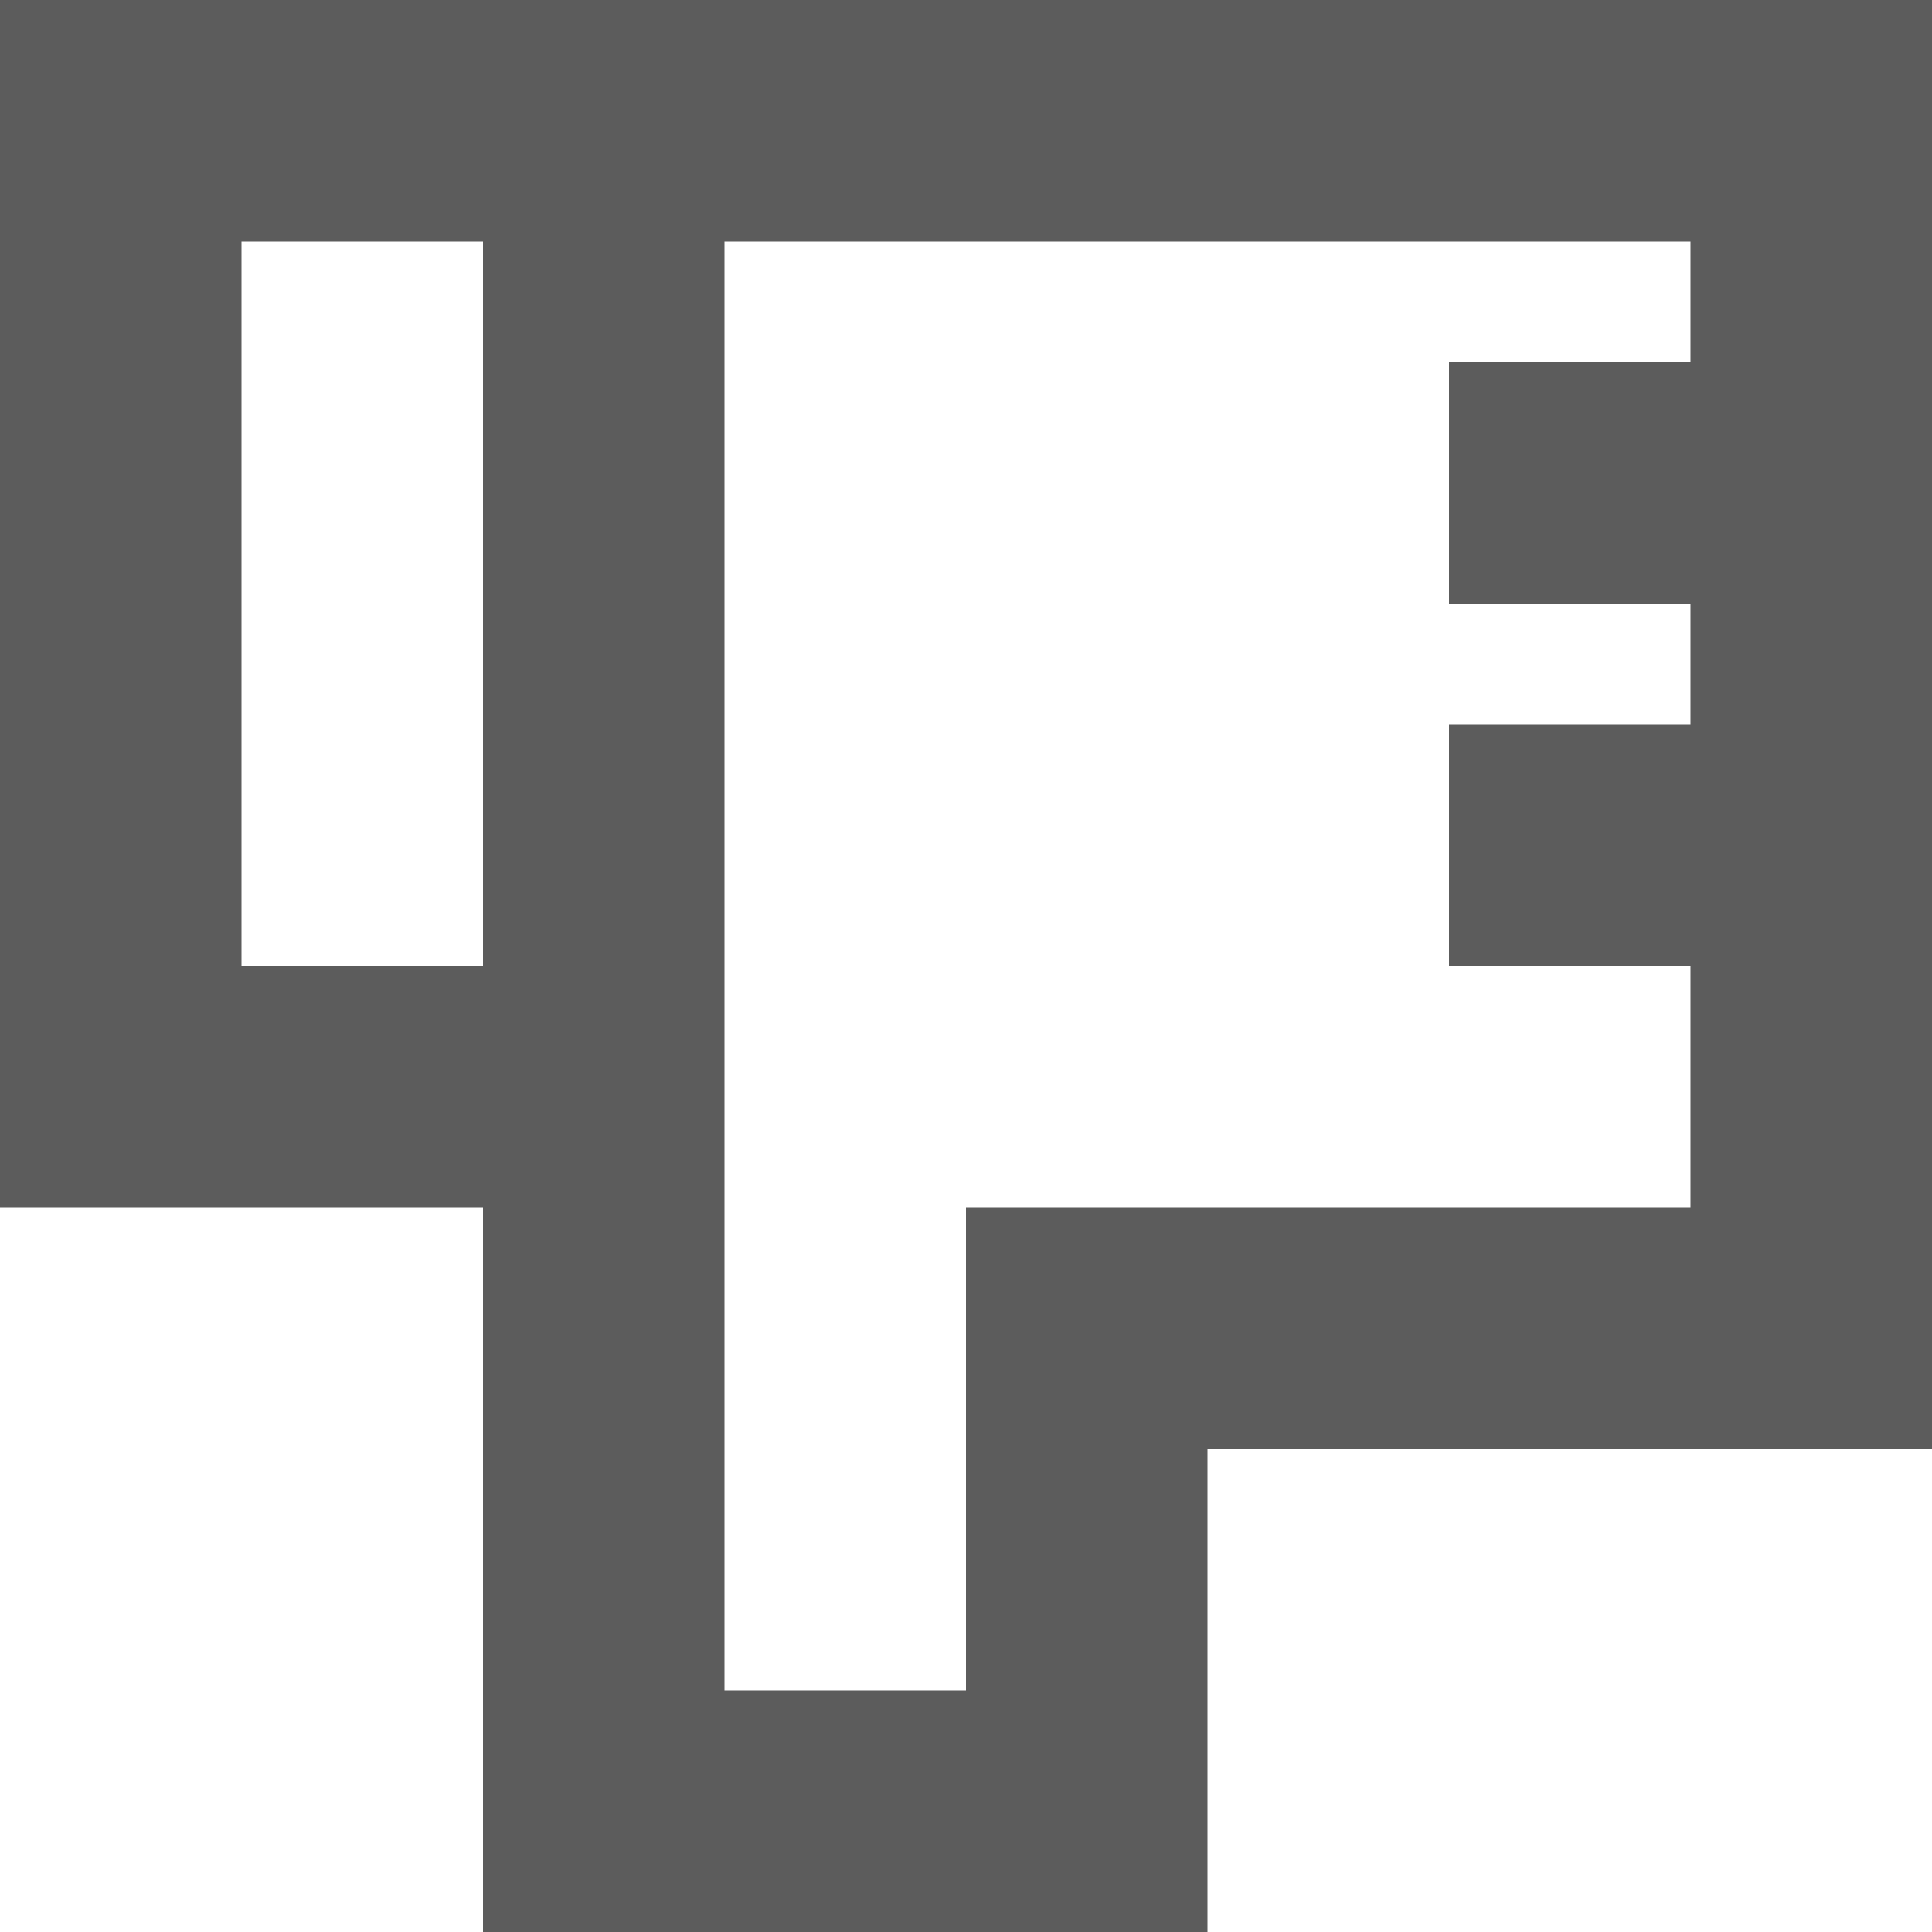
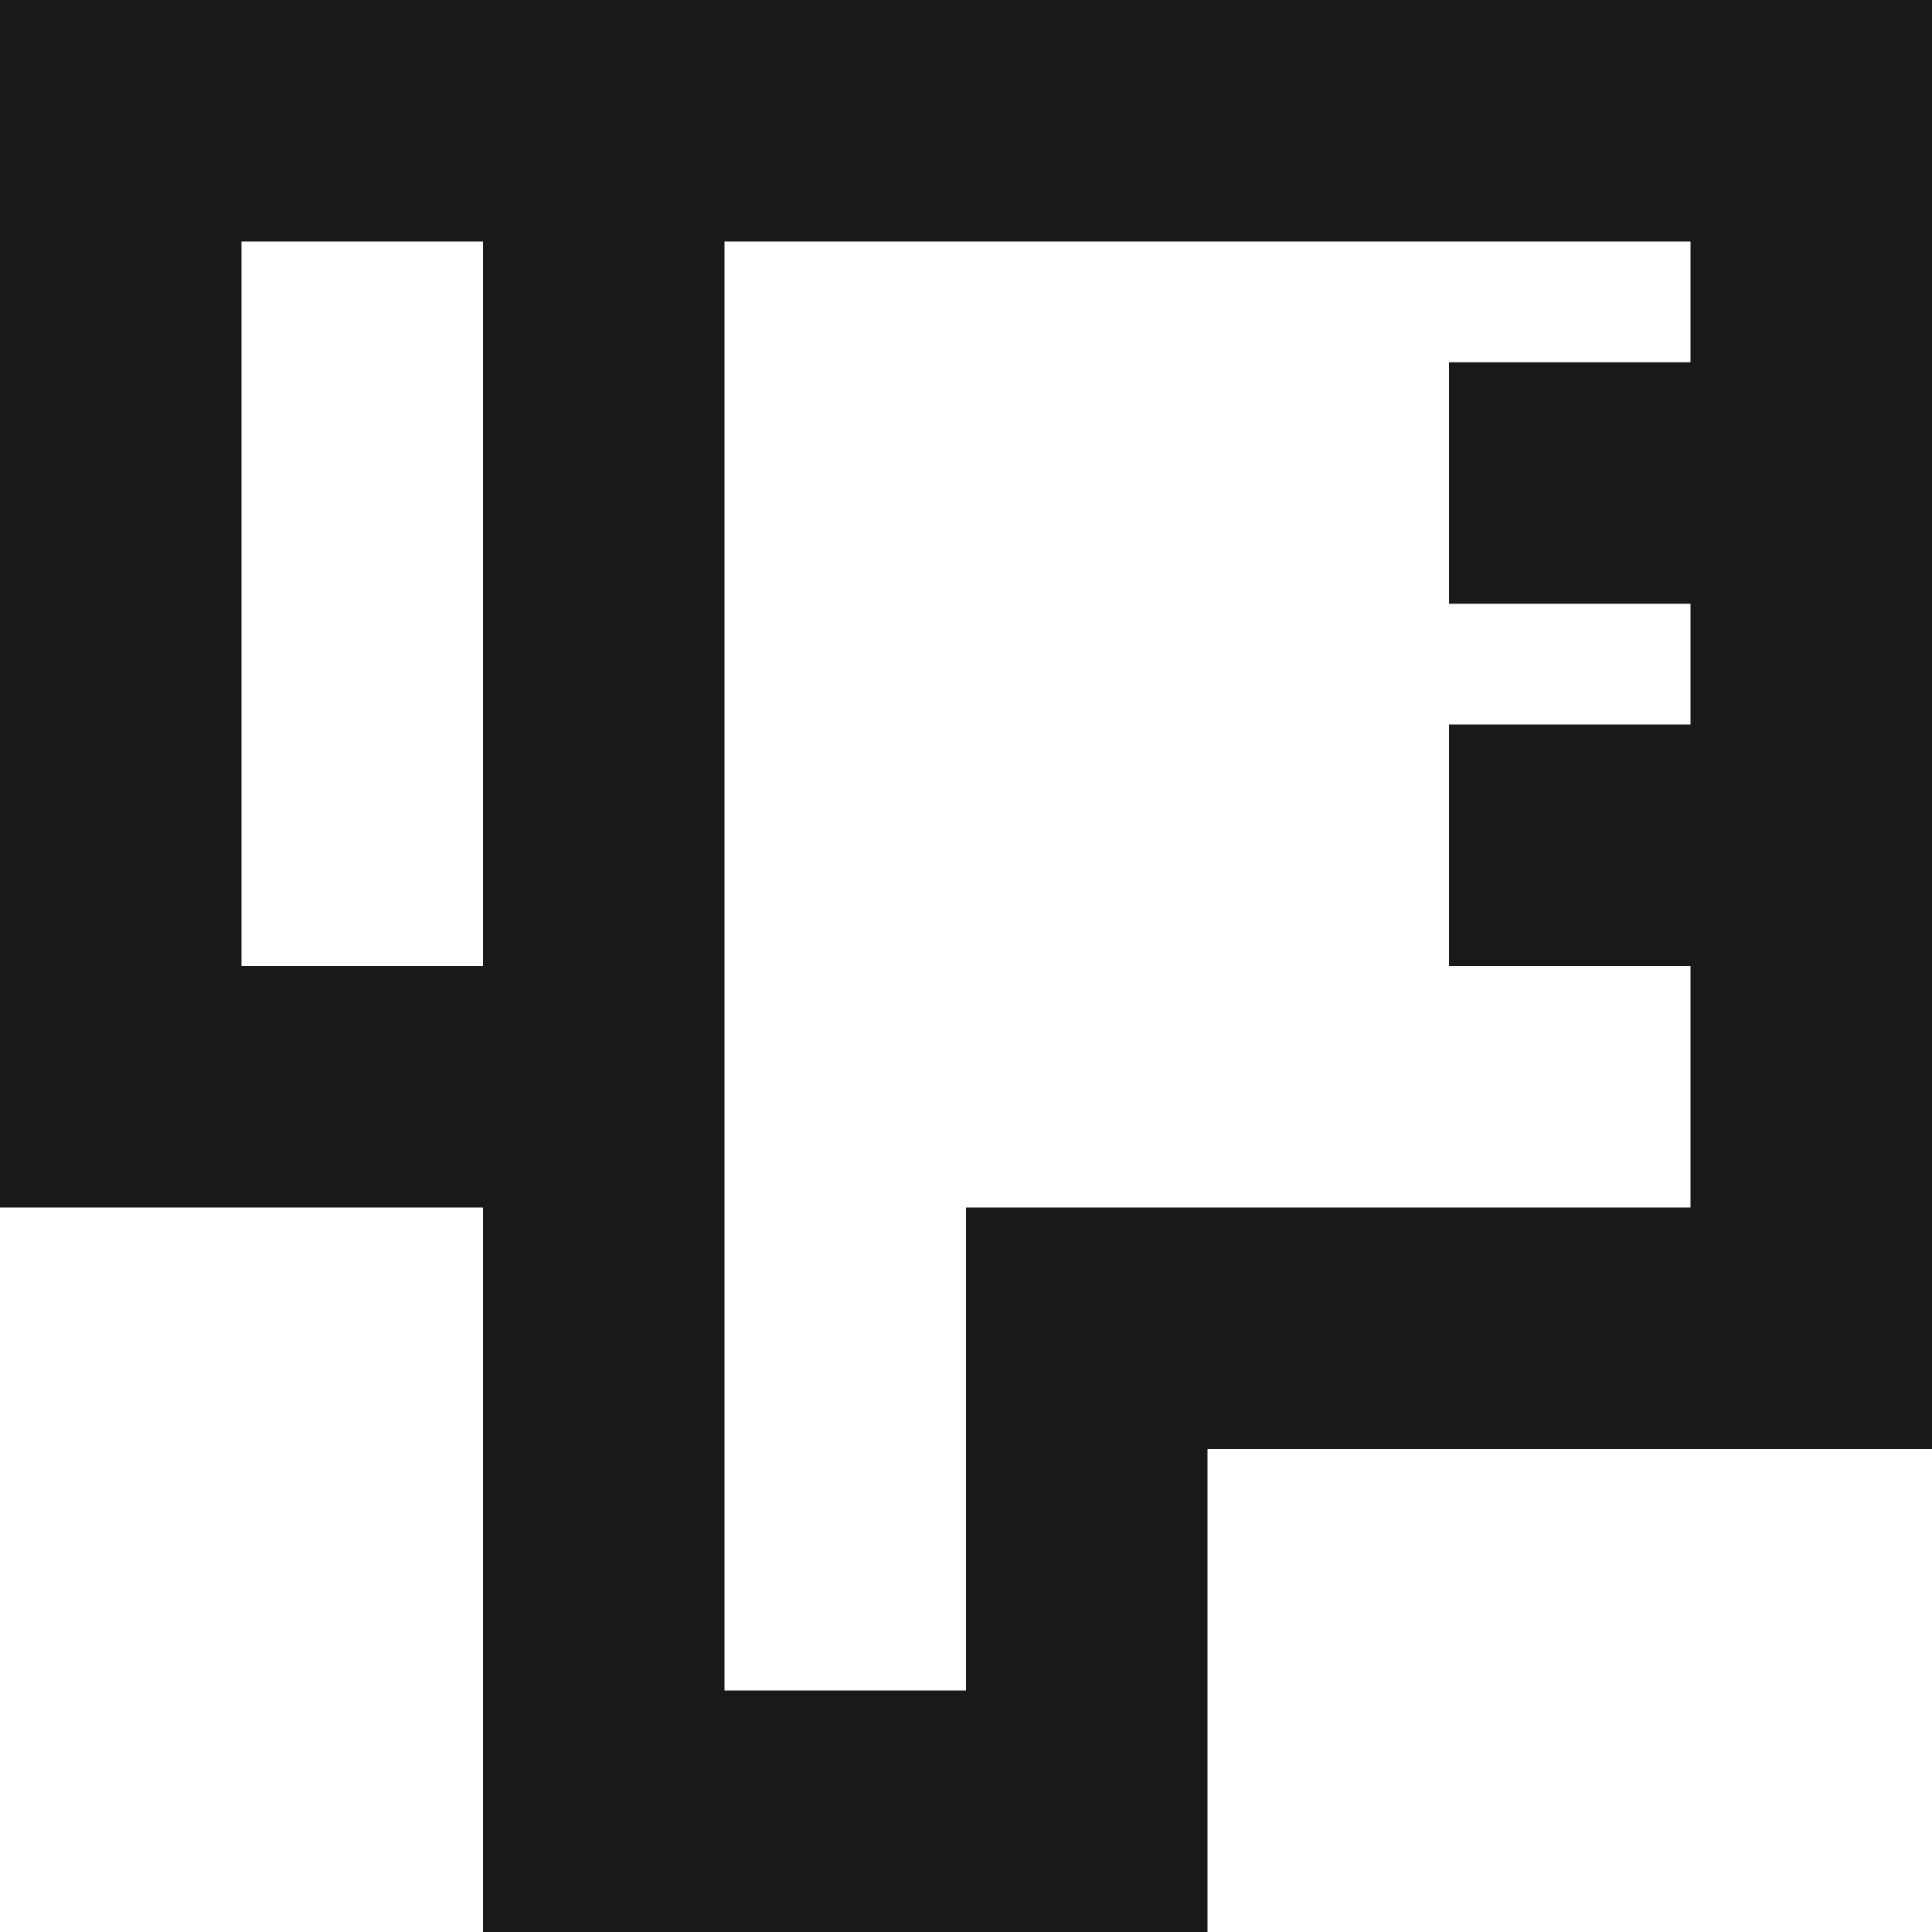
<svg xmlns="http://www.w3.org/2000/svg" width="16px" height="16px" viewBox="0 0 16 16" version="1.1">
-   <defs />
-   <g id="x16" stroke="none" stroke-width="1" fill="none" fill-rule="evenodd" transform="translate(-175, -93)" opacity="0.9">
-     <g id="SixteenPixels.Icons" transform="translate(75, 45)" fill="#4A4A4A">
+   <g id="x16" stroke="none" stroke-width="1" fill-rule="evenodd" transform="translate(-175, -93)" opacity="0.9">
+     <g id="SixteenPixels.Icons" transform="translate(75, 45)">
      <g id="Row-2" transform="translate(0, 48)">
        <path d="M104,6 L104,0 L110,0 L110,4 L116,4 L116,16 L104,16 L100,16 L100,6 L104,6 Z M108,6 L108,2 L106,2 L106,6 L106,14 L114,14 L114,6 L108,6 Z M112,8 L114,8 L114,10 L112,10 L112,8 Z M112,11 L114,11 L114,13 L112,13 L112,11 Z M102,8 L102,14 L104,14 L104,8 L102,8 Z" id="ThumbDown.Icon" transform="translate(108, 8) scale(1, -1) translate(-108, -8) " />
      </g>
    </g>
  </g>
</svg>
